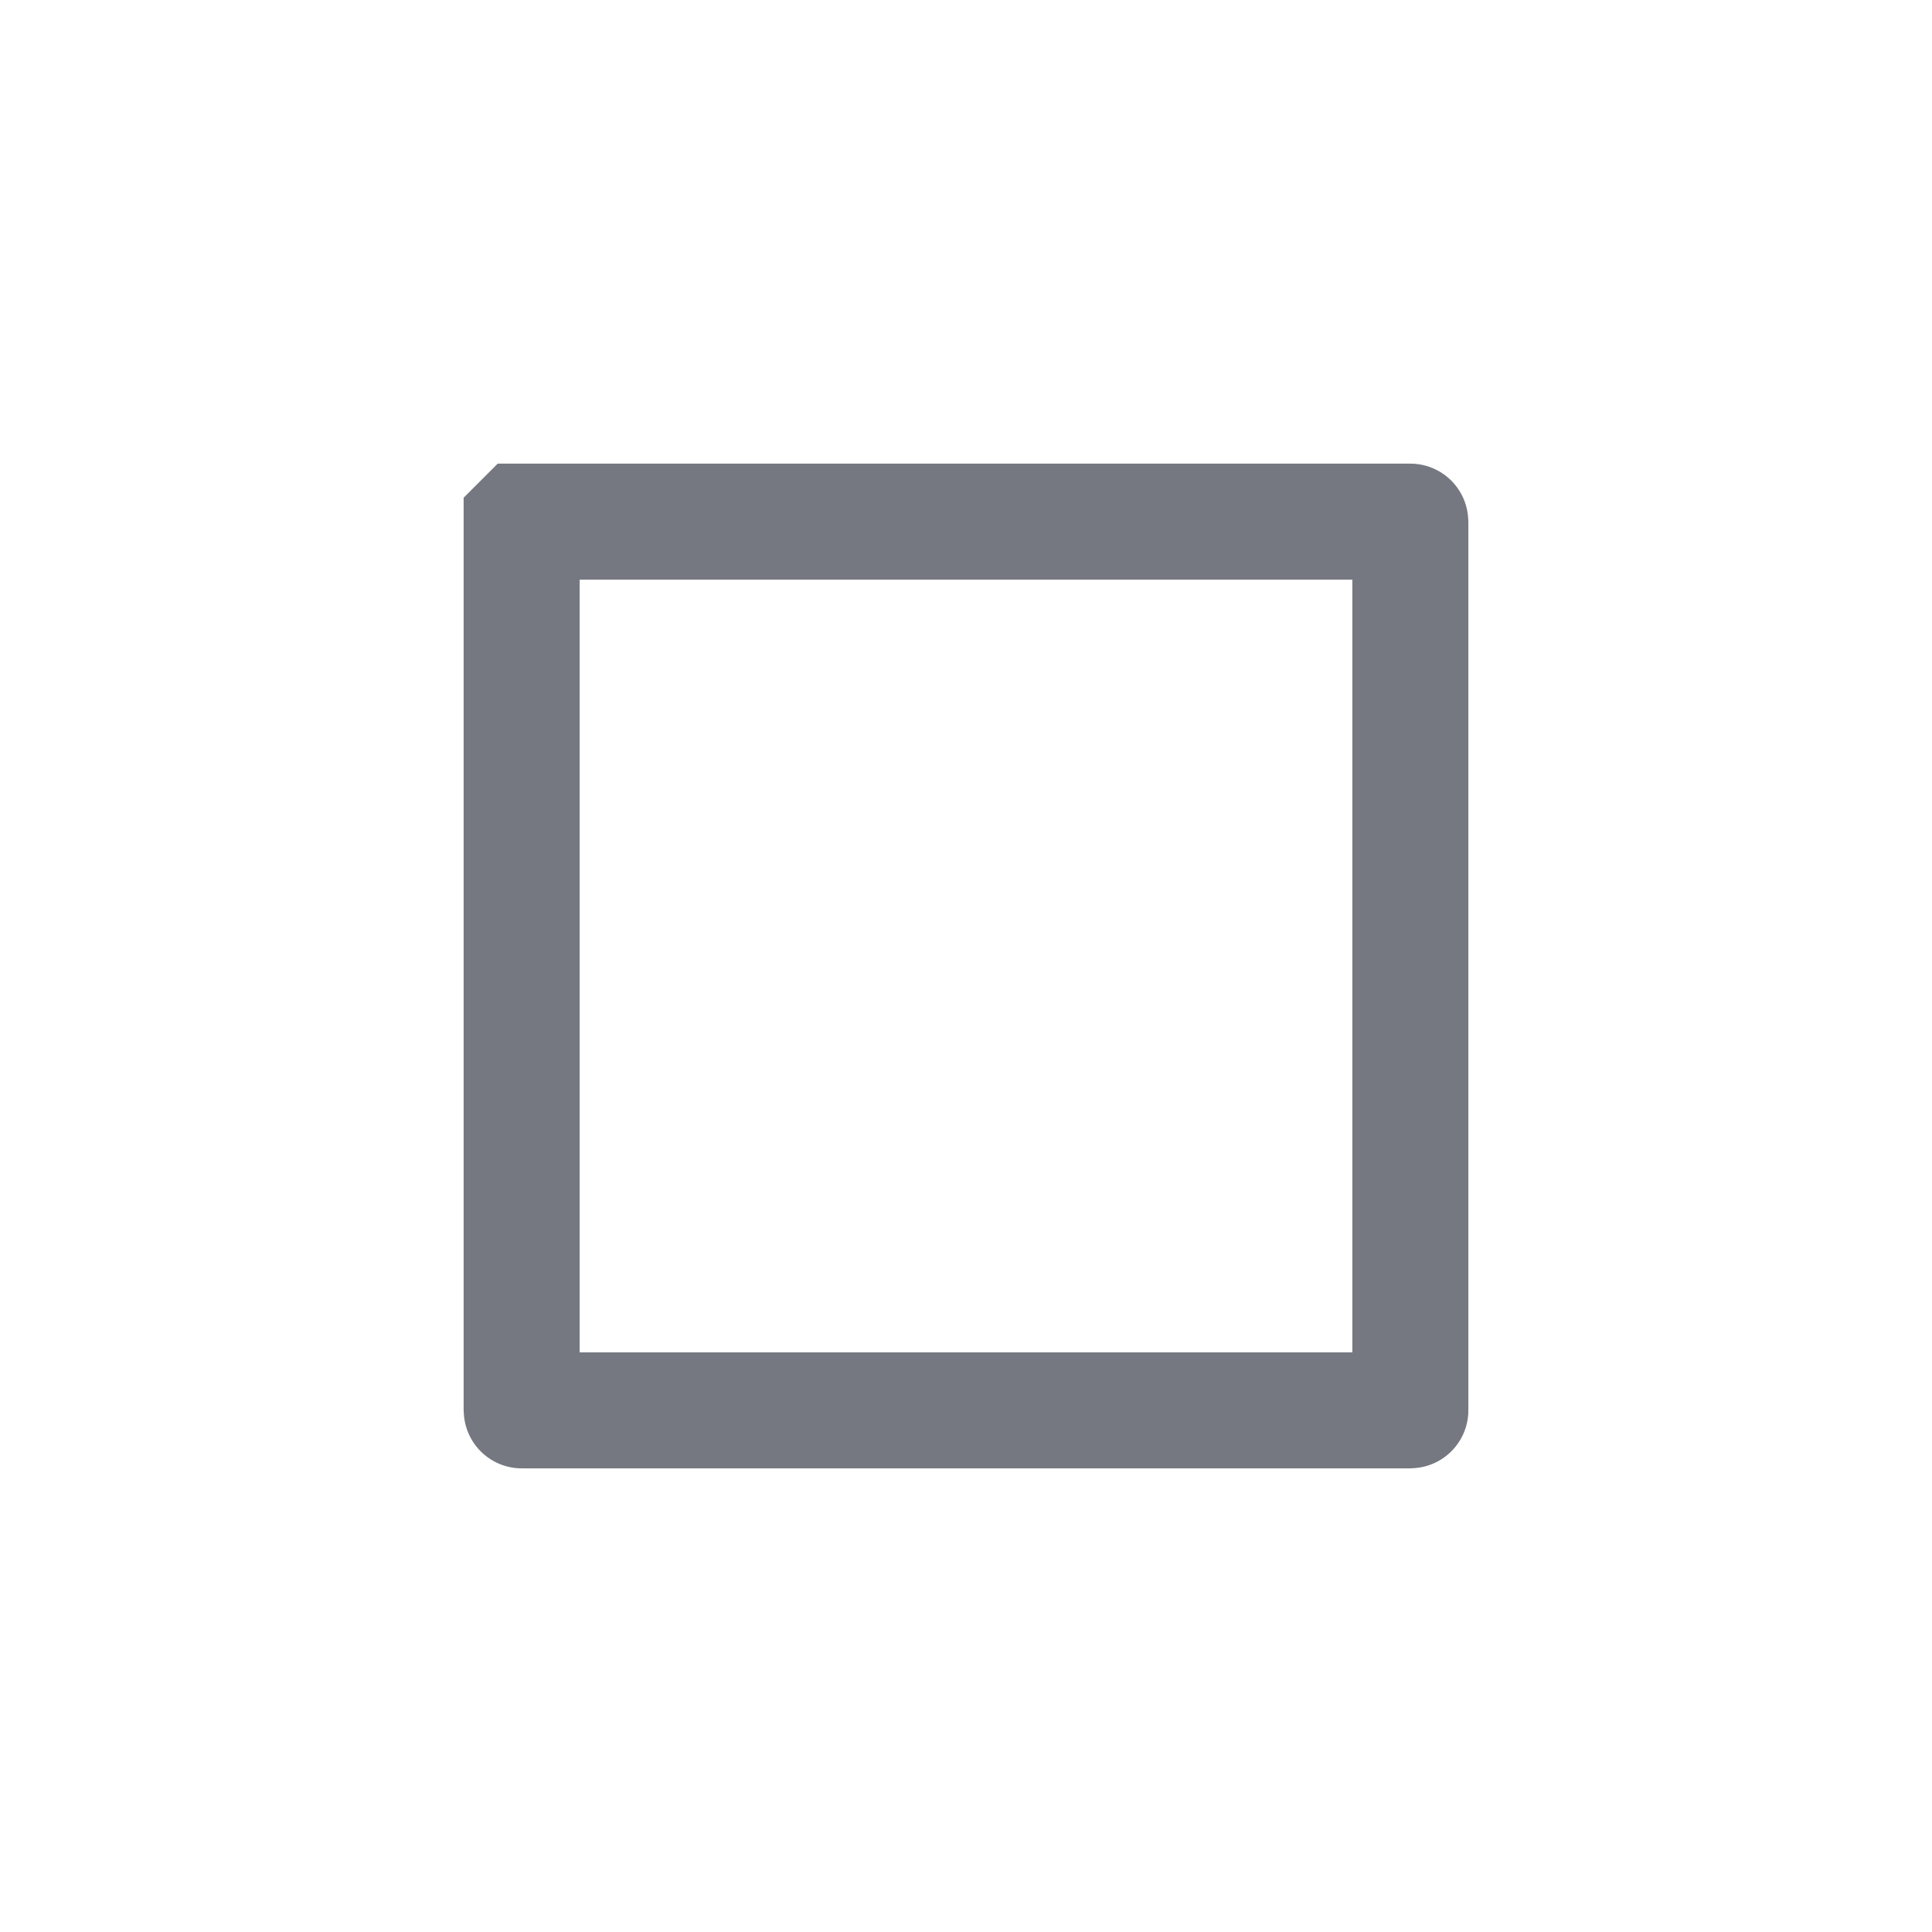
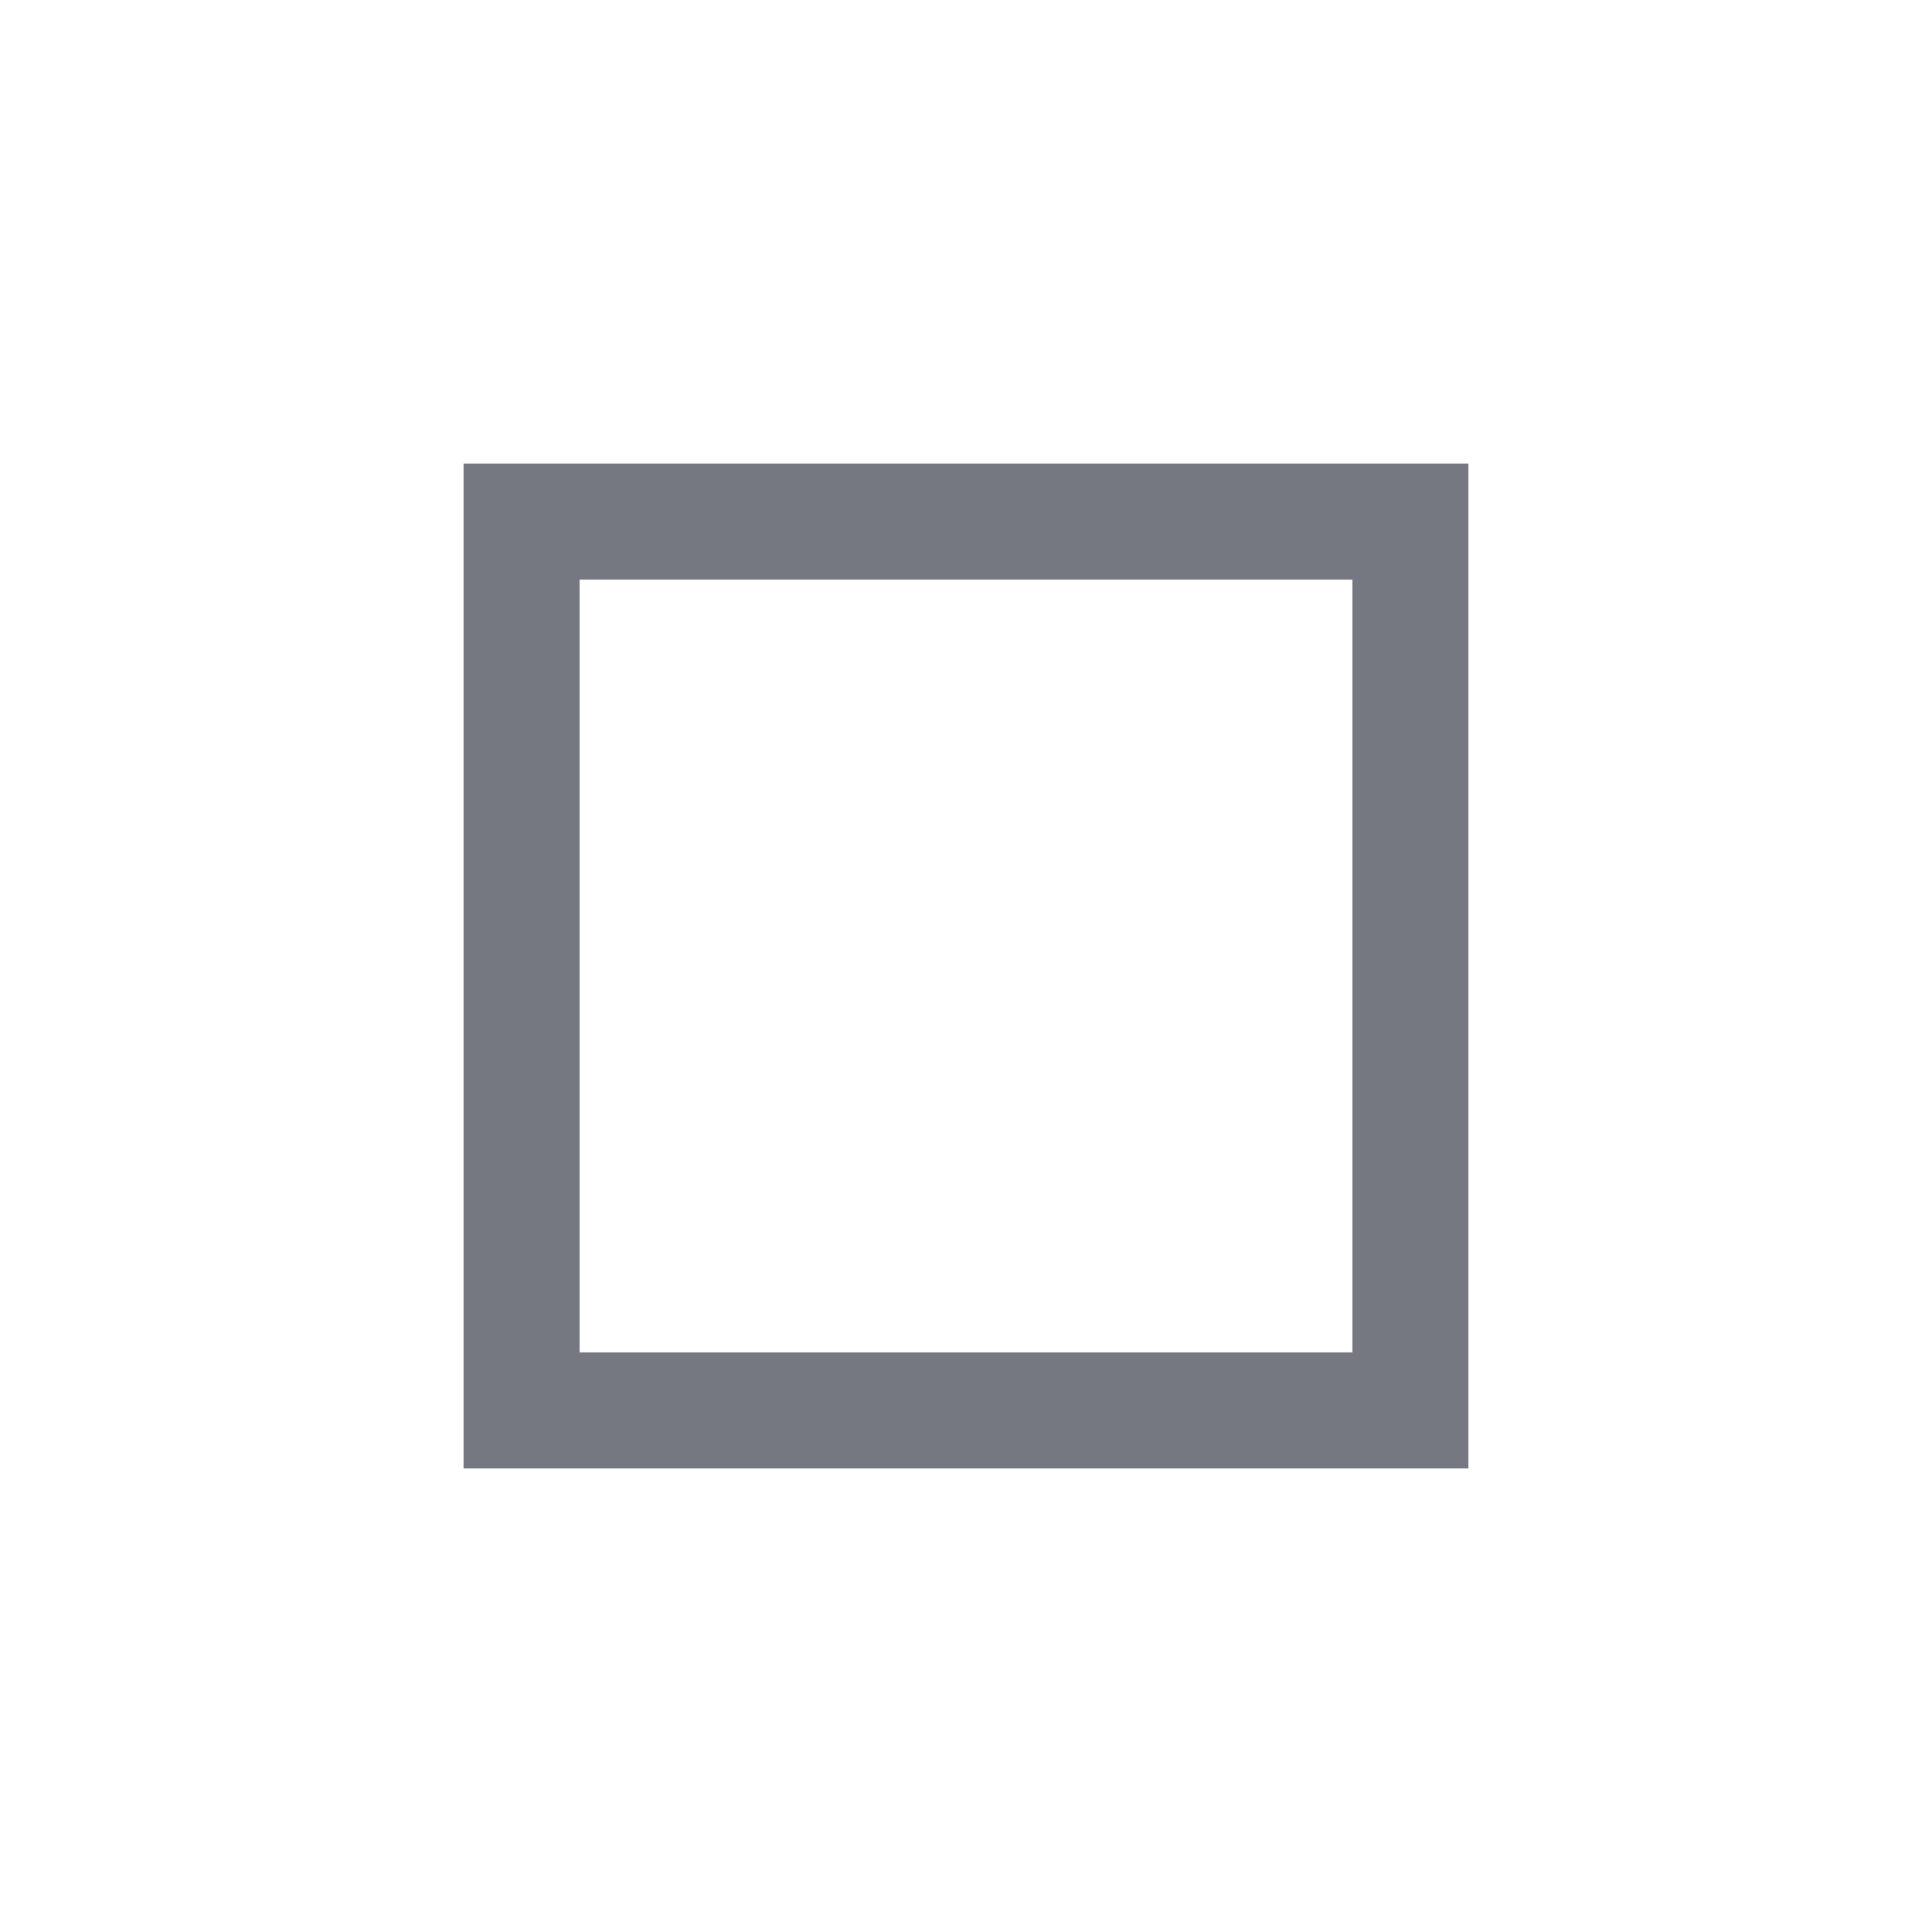
<svg xmlns="http://www.w3.org/2000/svg" viewBox="0 0 50 50" version="1.2" baseProfile="tiny">
  <defs>
</defs>
  <g fill="none" stroke="black" stroke-width="1" fill-rule="evenodd" stroke-linecap="square" stroke-linejoin="bevel">
    <g fill="none" stroke="#000000" stroke-opacity="1" stroke-width="1" stroke-linecap="square" stroke-linejoin="bevel" transform="matrix(1,0,0,1,0,0)" font-family="IBM Plex Sans" font-size="10" font-weight="400" font-style="normal">
</g>
    <g fill="none" stroke="#666a73" stroke-opacity="1" stroke-width="1.001" stroke-linecap="square" stroke-linejoin="bevel" transform="matrix(2.5,0,0,2.5,2.5,2.5)" font-family="IBM Plex Sans" font-size="10" font-weight="400" font-style="normal">
</g>
    <g fill="none" stroke="#666a73" stroke-opacity="0.9" stroke-width="1.201" stroke-linecap="round" stroke-linejoin="miter" stroke-miterlimit="2" transform="matrix(2.5,0,0,2.5,2.5,2.5)" font-family="IBM Plex Sans" font-size="10" font-weight="400" font-style="normal">
-       <path vector-effect="none" fill-rule="evenodd" d="M4.4,4.401 C4.4,4.401 4.401,4.4 4.401,4.4 L13.599,4.4 C13.6,4.4 13.6,4.401 13.6,4.401 L13.6,13.599 C13.6,13.6 13.6,13.6 13.599,13.6 L4.401,13.6 C4.401,13.6 4.4,13.6 4.4,13.599 L4.4,4.401 Z " />
+       <rect x="4.4" y="4.4" width="9.2" height="9.2" />
    </g>
    <g fill="none" stroke="#666a73" stroke-opacity="1" stroke-width="1.001" stroke-linecap="square" stroke-linejoin="bevel" transform="matrix(2.5,0,0,2.5,2.5,2.5)" font-family="IBM Plex Sans" font-size="10" font-weight="400" font-style="normal">
</g>
    <g fill="none" stroke="#000000" stroke-opacity="1" stroke-width="1" stroke-linecap="square" stroke-linejoin="bevel" transform="matrix(1,0,0,1,0,0)" font-family="IBM Plex Sans" font-size="10" font-weight="400" font-style="normal">
</g>
  </g>
</svg>
